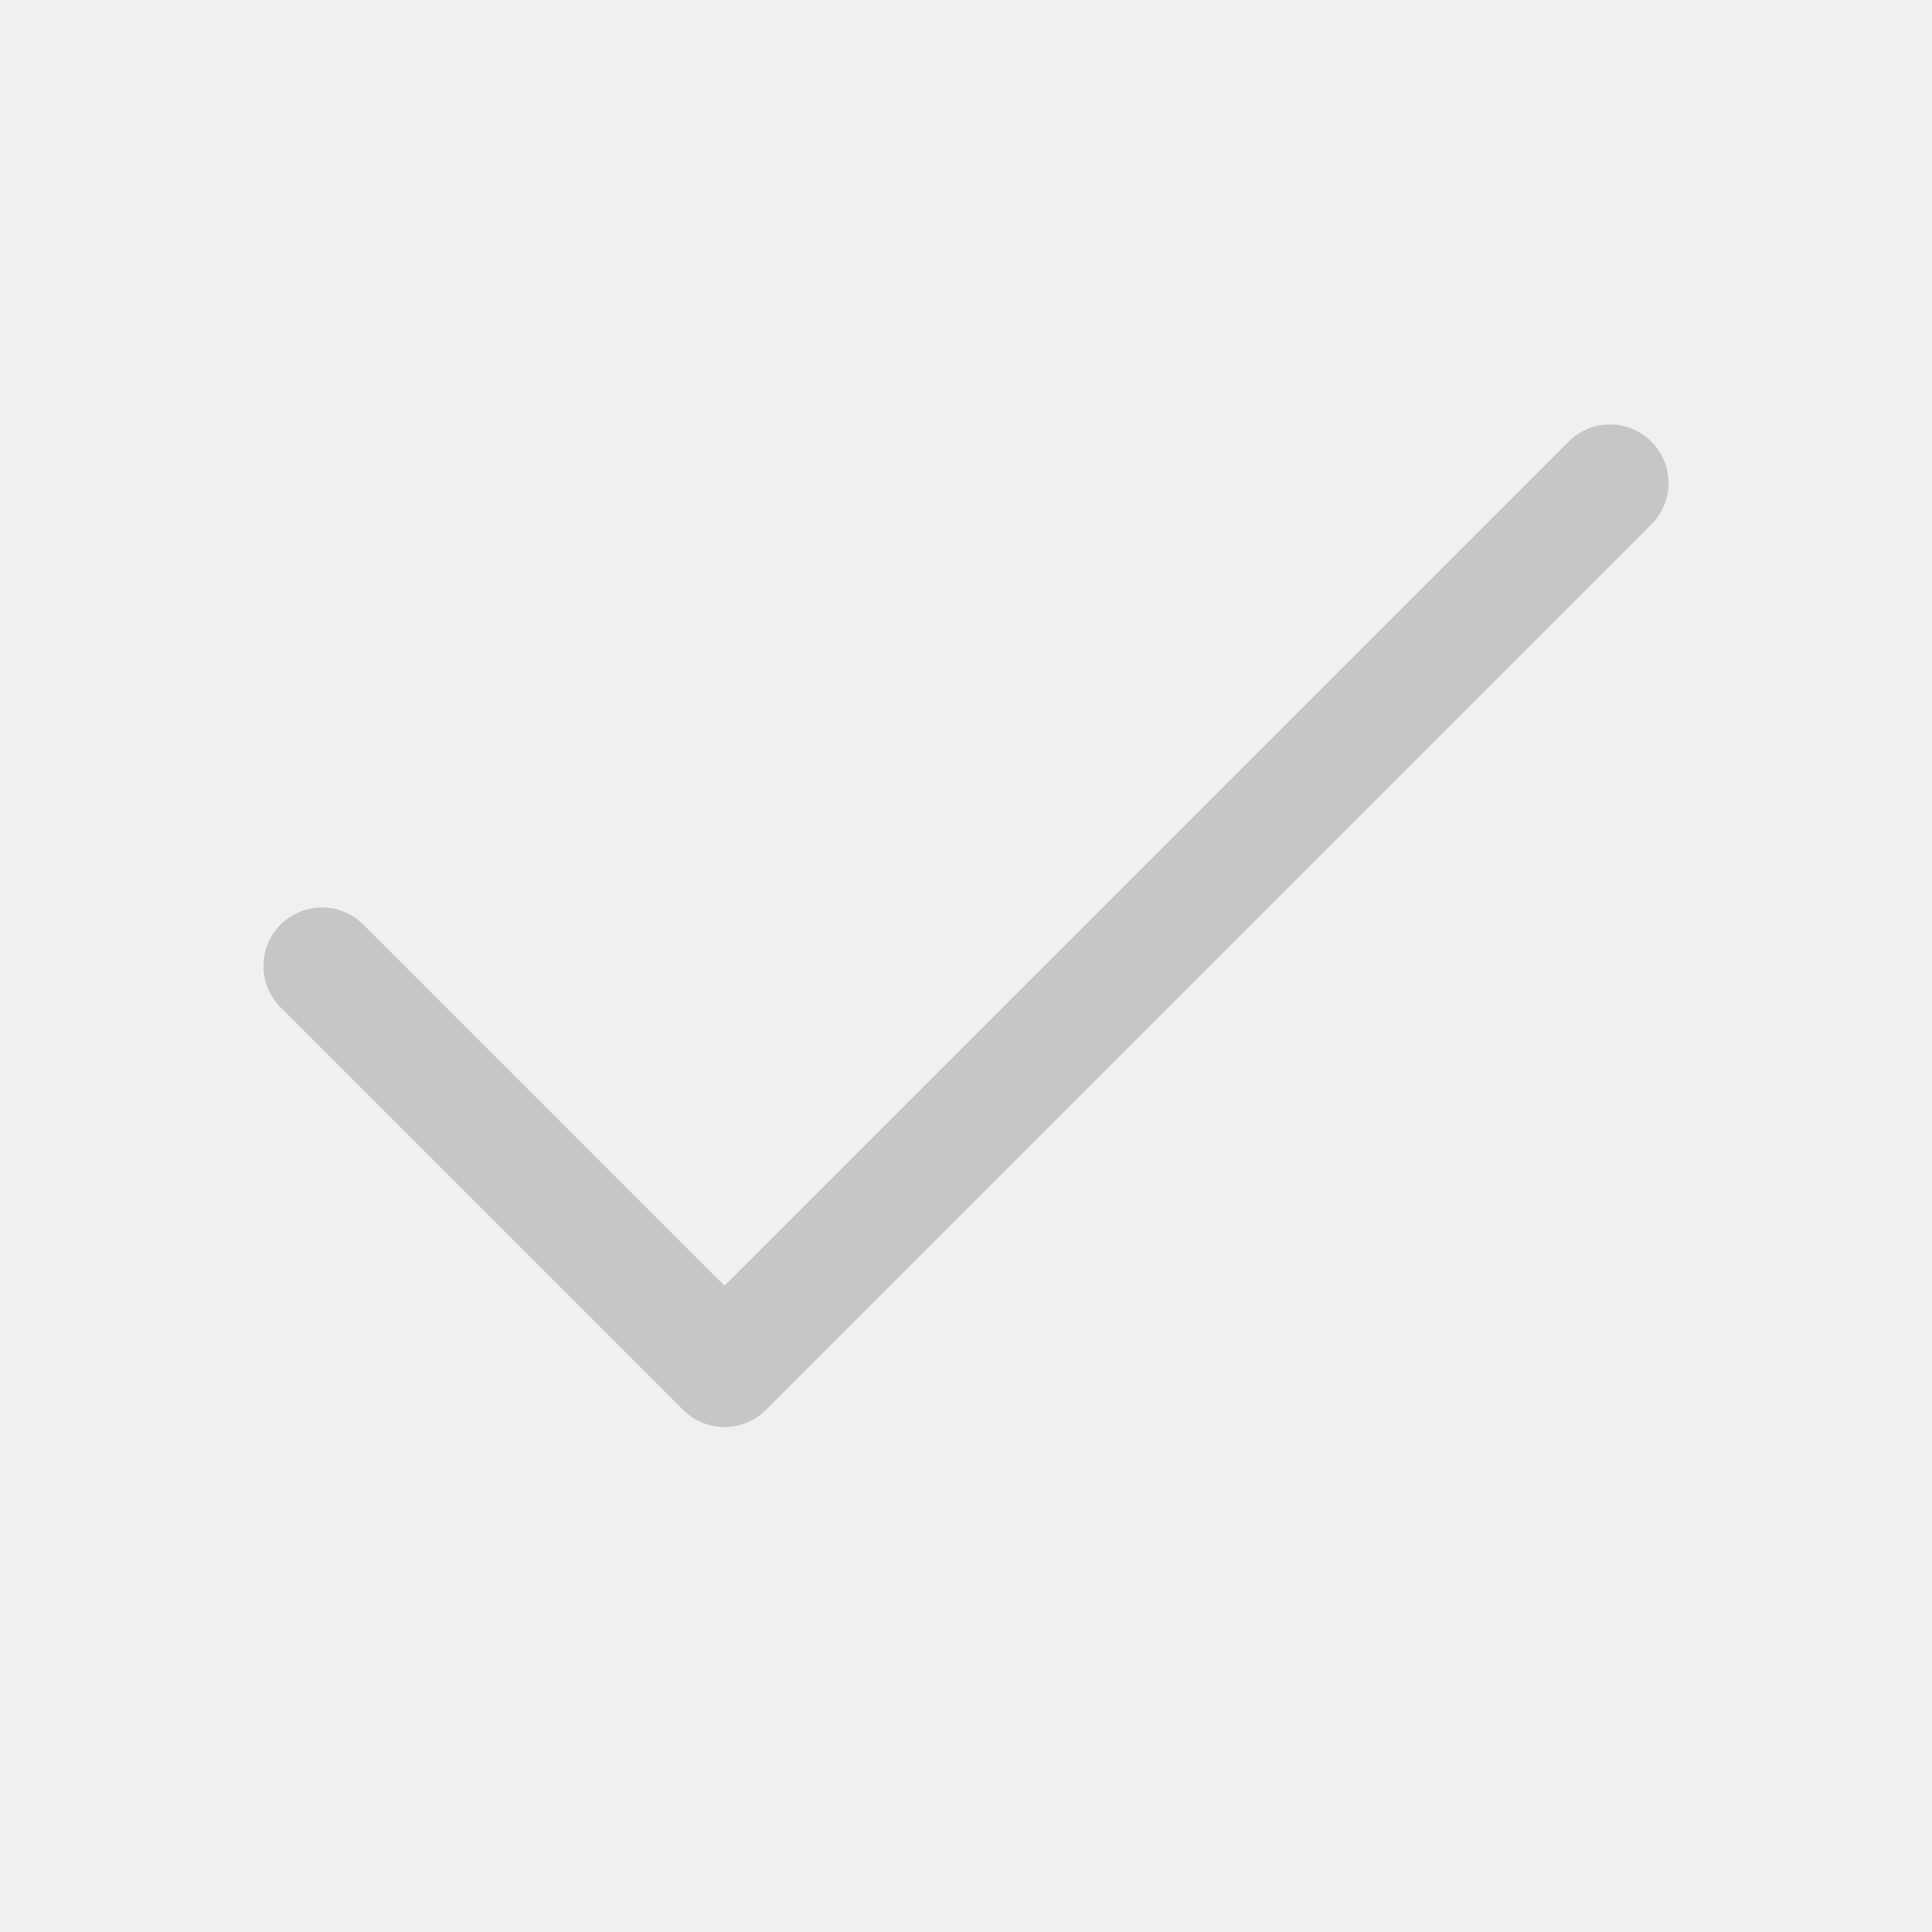
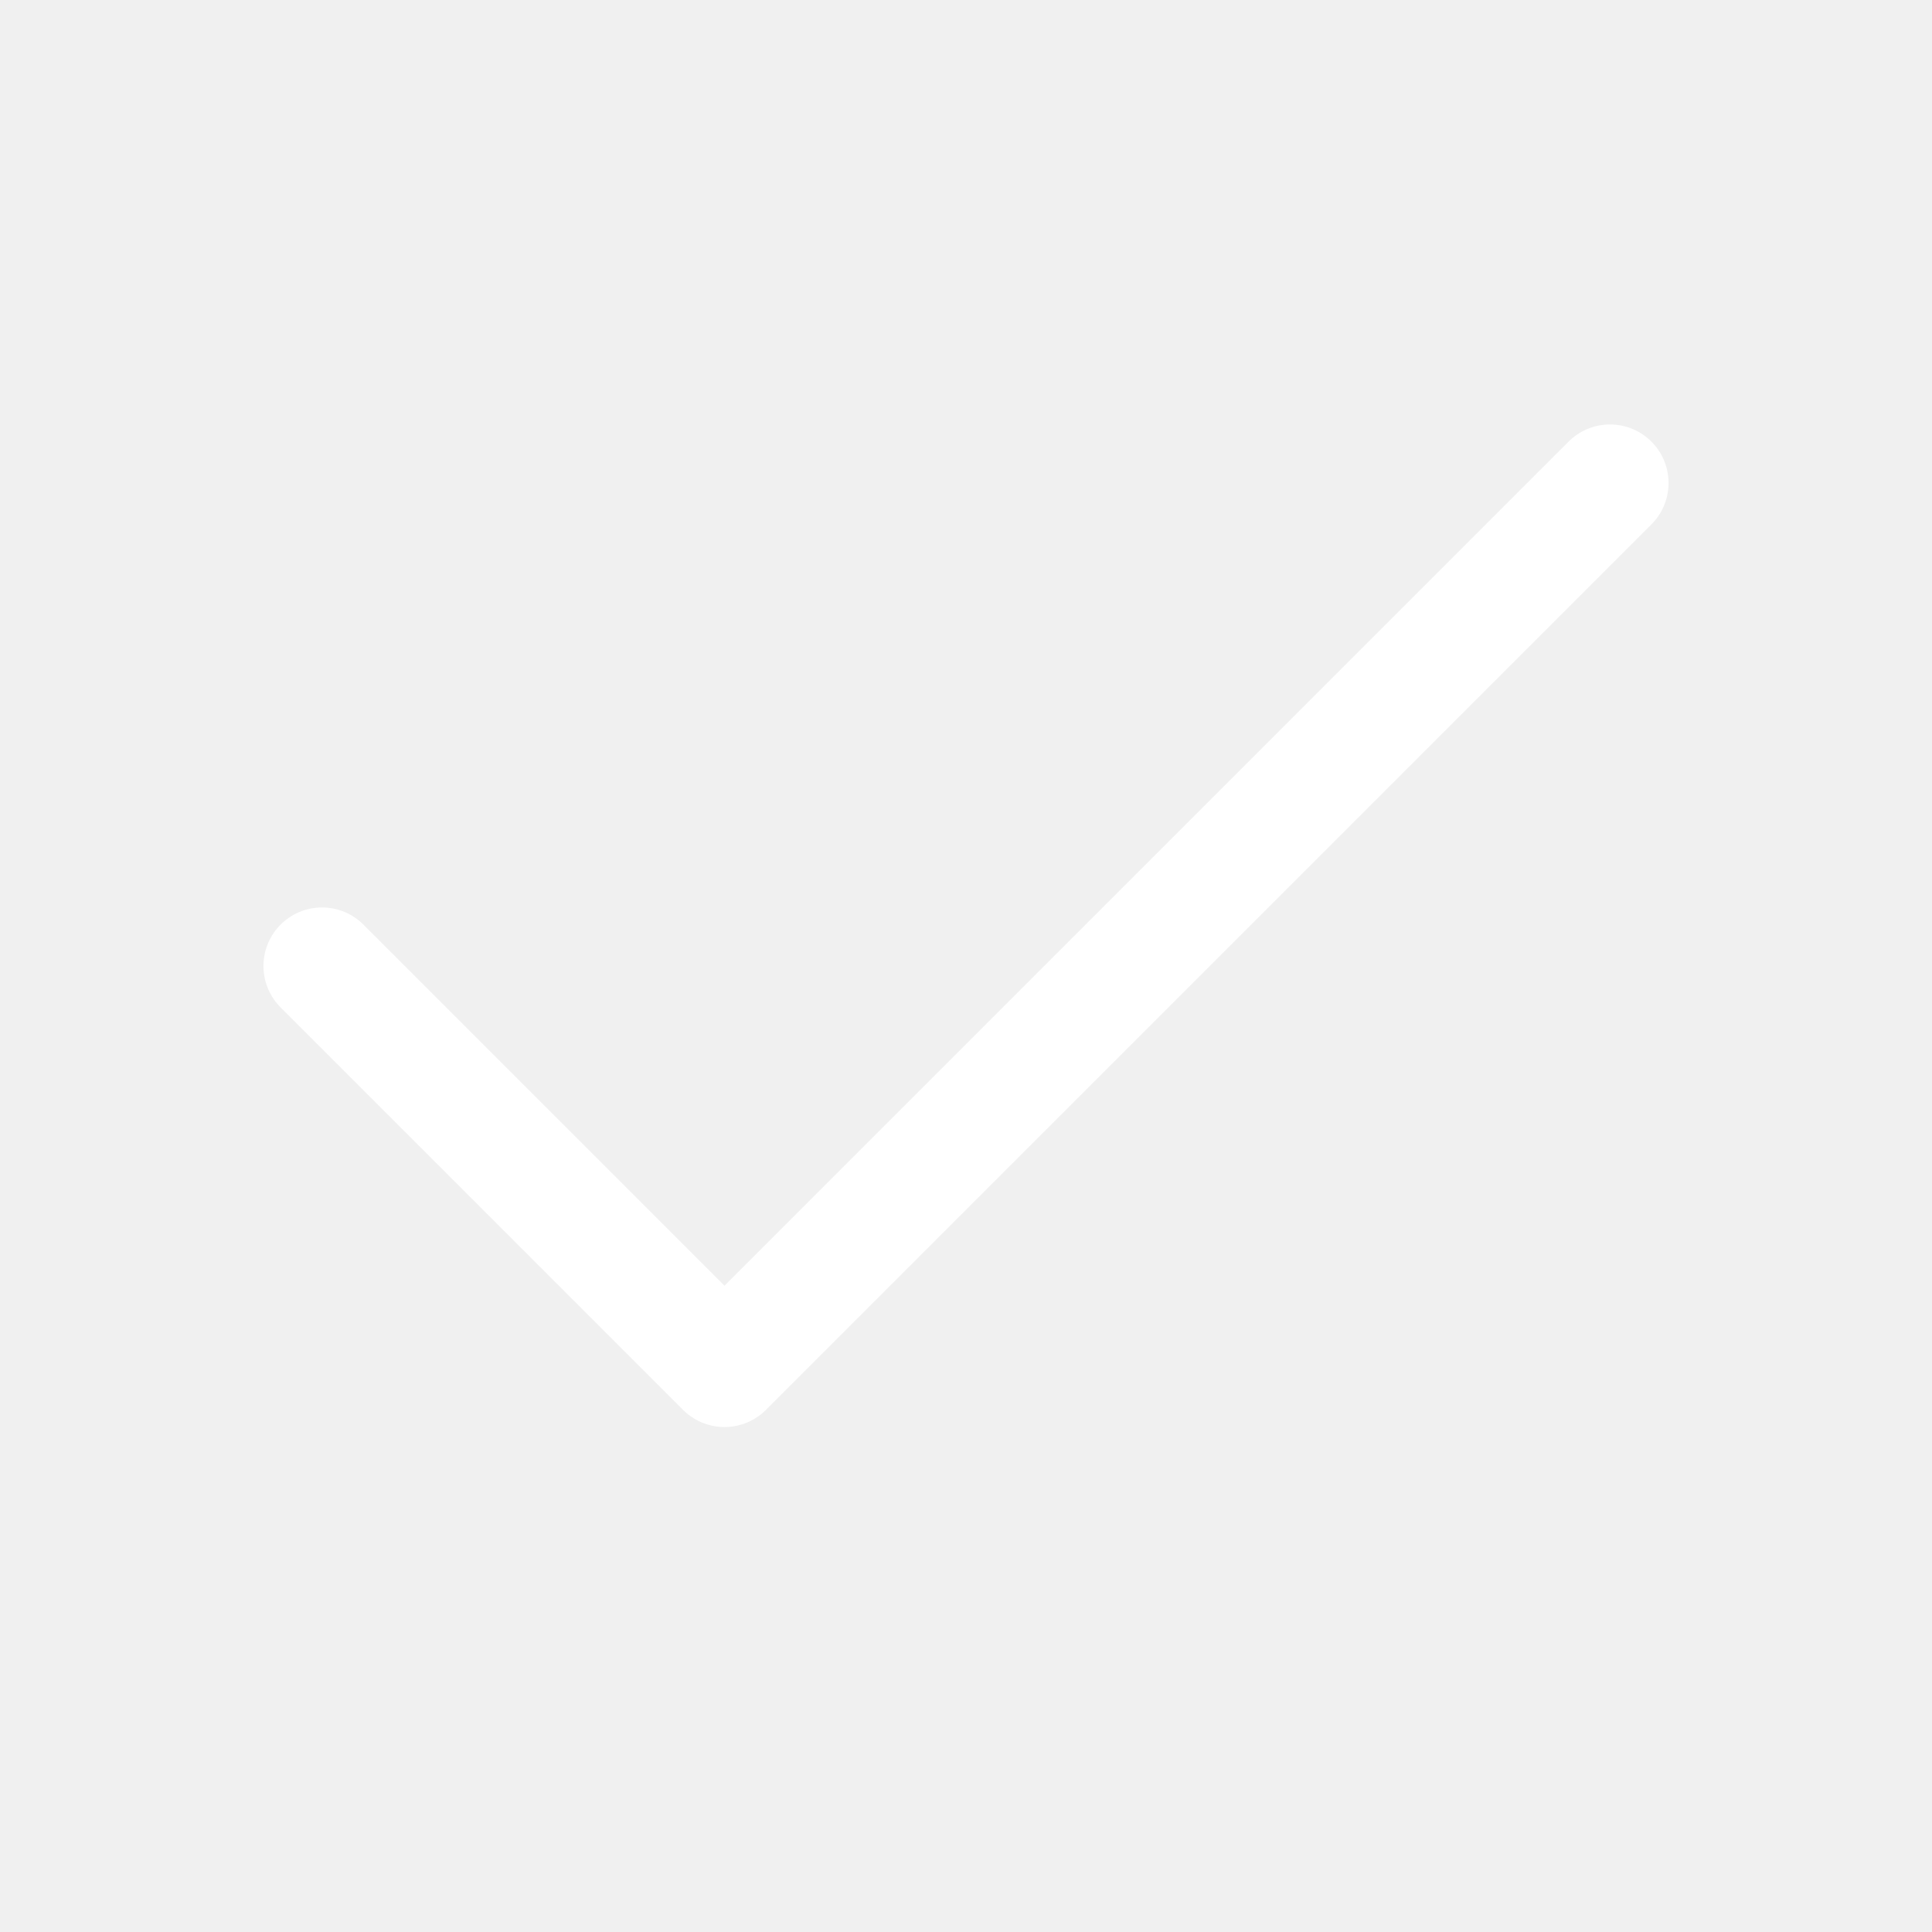
<svg xmlns="http://www.w3.org/2000/svg" width="66" height="66" viewBox="0 0 66 66" fill="none">
-   <path d="M55 16.5L24.75 46.75L11 33" stroke="#201C24" stroke-opacity="0.2" style="stroke:#201C24;stroke:color(display-p3 0.126 0.11 0.141);stroke-opacity:0.2;" stroke-width="4" stroke-linecap="round" stroke-linejoin="round" />
+   <path d="M55 16.5L24.75 46.75L11 33" stroke="white" style="stroke:white;stroke-opacity:1;" stroke-width="4" stroke-linecap="round" stroke-linejoin="round" />
</svg>
